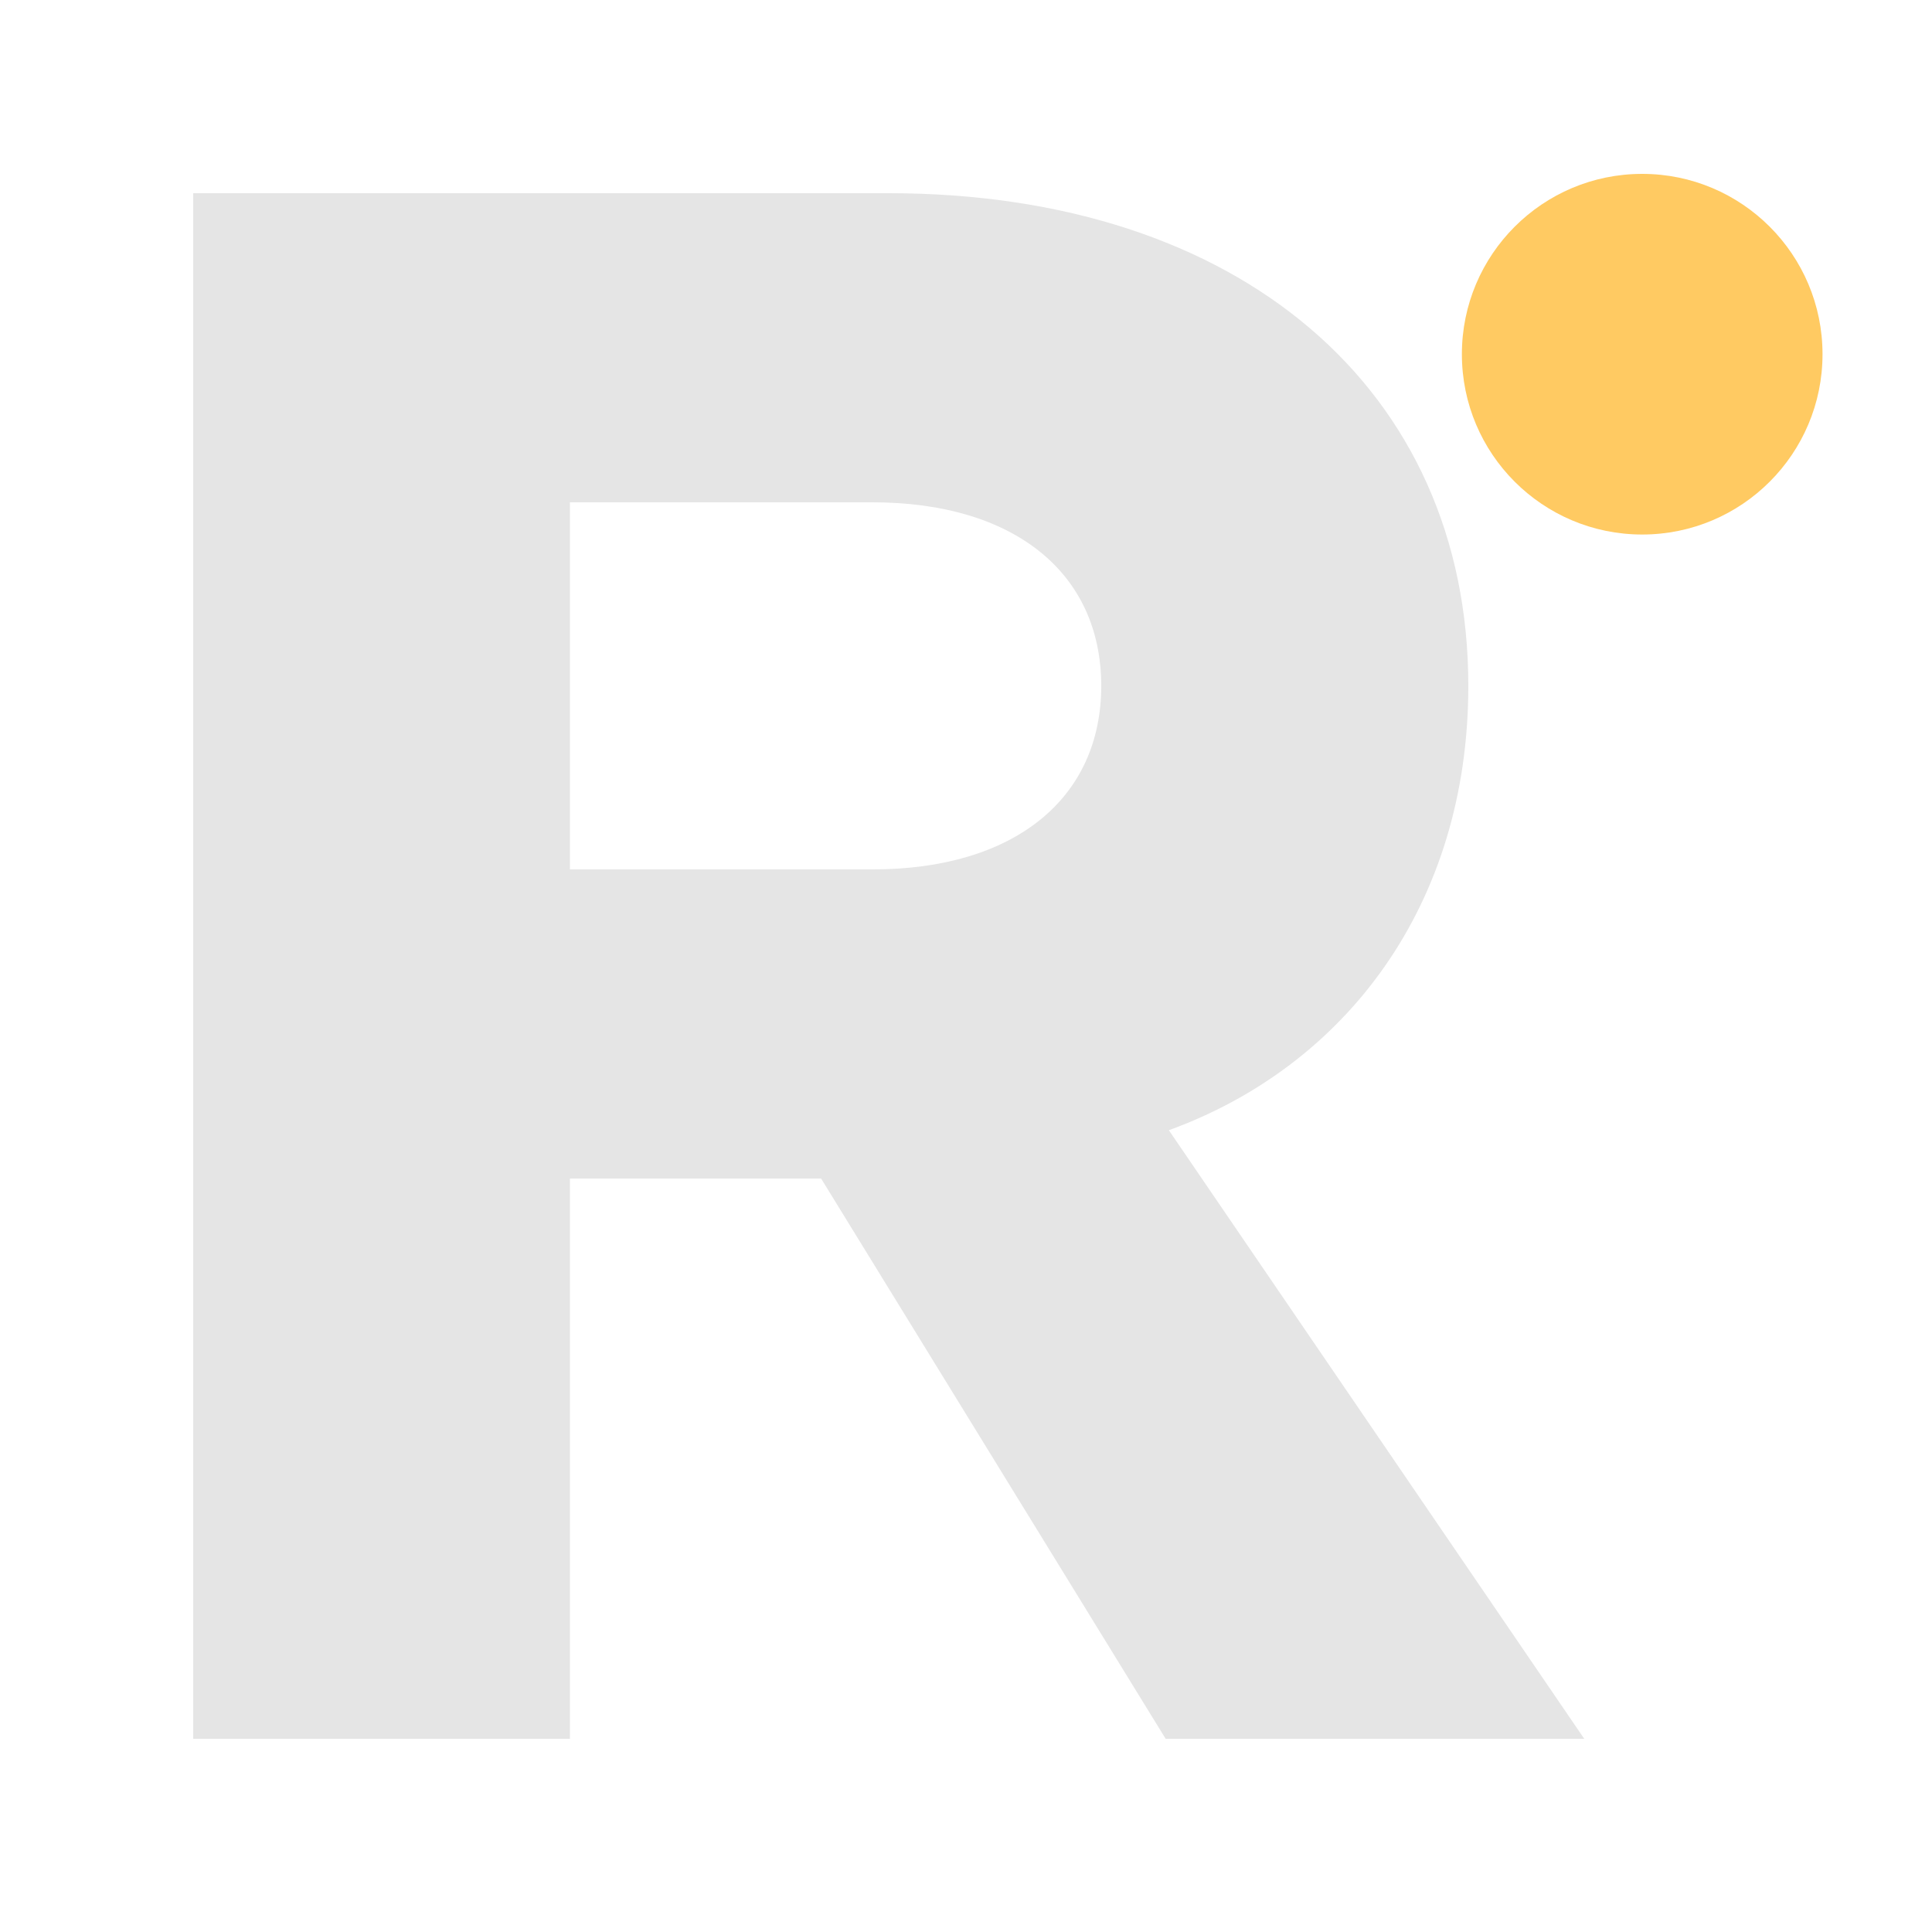
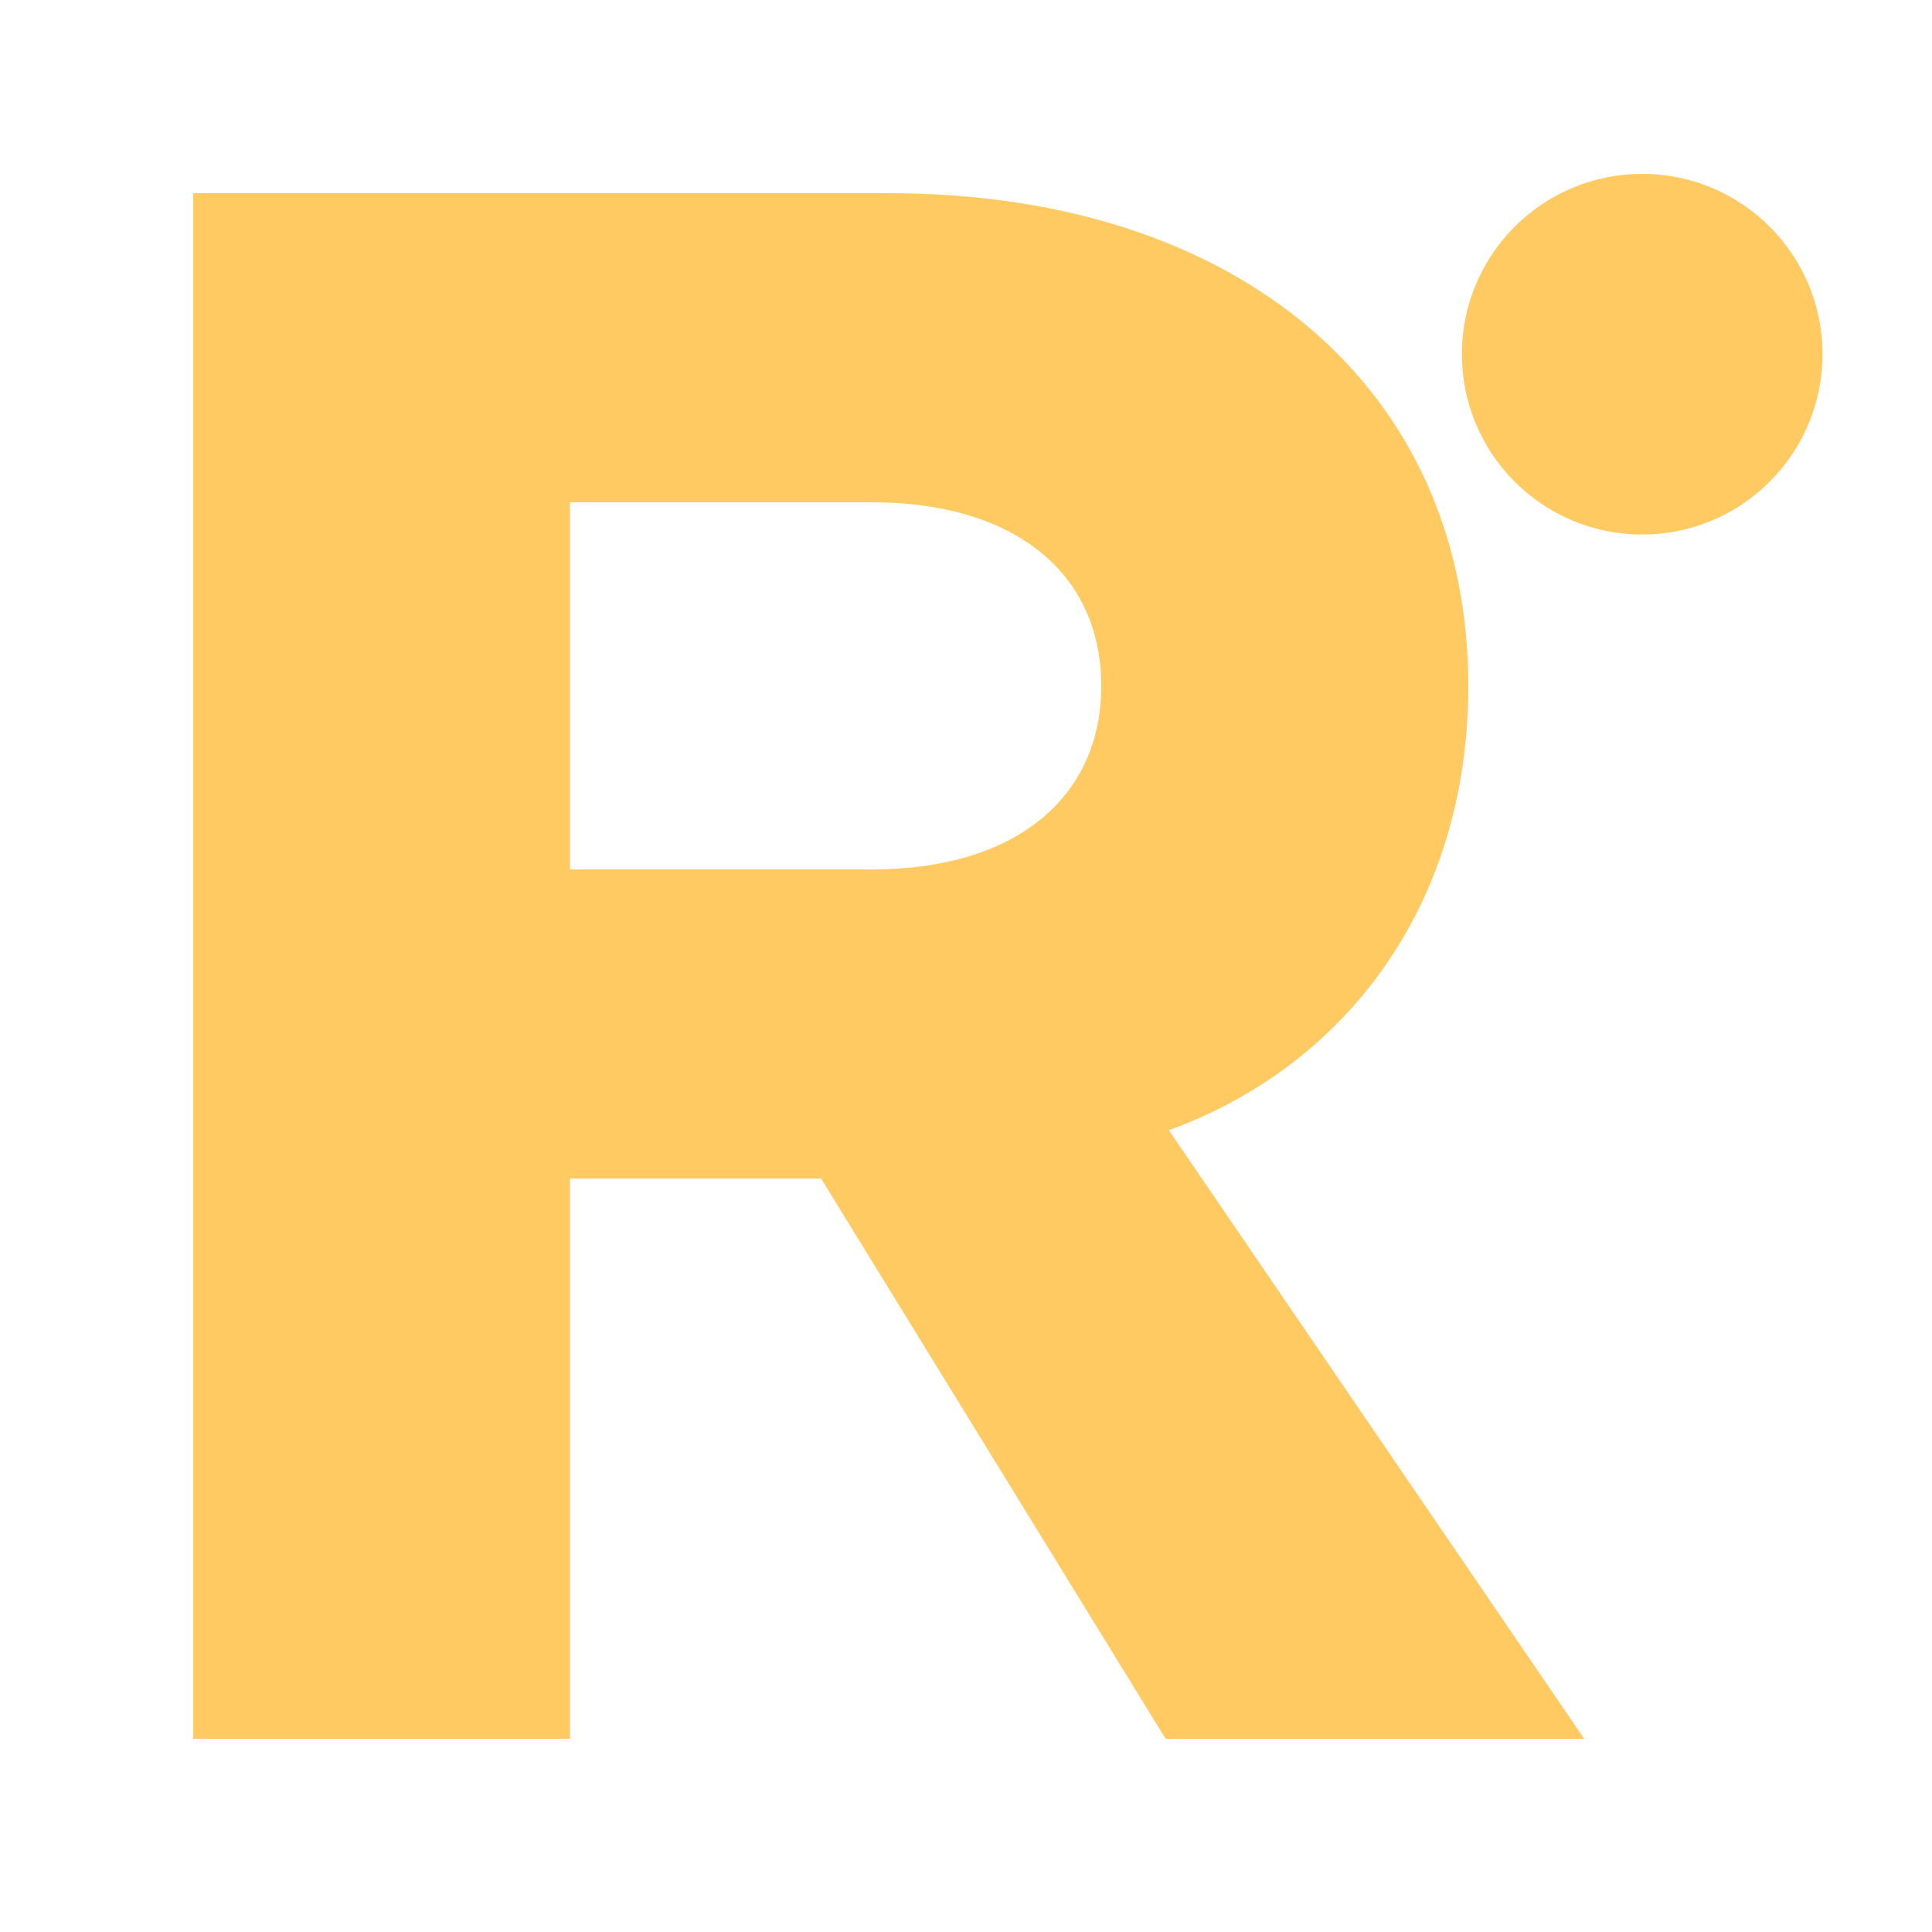
<svg xmlns="http://www.w3.org/2000/svg" width="30" height="30" viewBox="0 0 30 30" fill="none">
-   <path d="M18.15 17.55C20.9 16.55 22.8 14.05 22.8 10.65C22.8 6.05 19.25 3 13.8 3H3V27H8.85V18.3H12.75L18.1 27H24.6L18.15 17.55ZM8.85 13.5V7.8H13.55C15.75 7.8 17.1 8.9 17.1 10.65C17.1 12.4 15.75 13.5 13.55 13.5H8.85Z" fill="#E5E5E5" />
+   <path d="M18.15 17.55C20.9 16.55 22.8 14.05 22.8 10.65C22.8 6.05 19.25 3 13.8 3H3V27H8.85V18.3H12.75L18.1 27H24.6L18.15 17.55ZM8.85 13.5V7.8H13.55C15.75 7.8 17.1 8.9 17.1 10.65C17.1 12.4 15.75 13.5 13.55 13.5H8.85Z" fill="#FFCA62" />
  <circle cx="25.5" cy="5.5" r="2.8" fill="#FFCA62" />
</svg>
